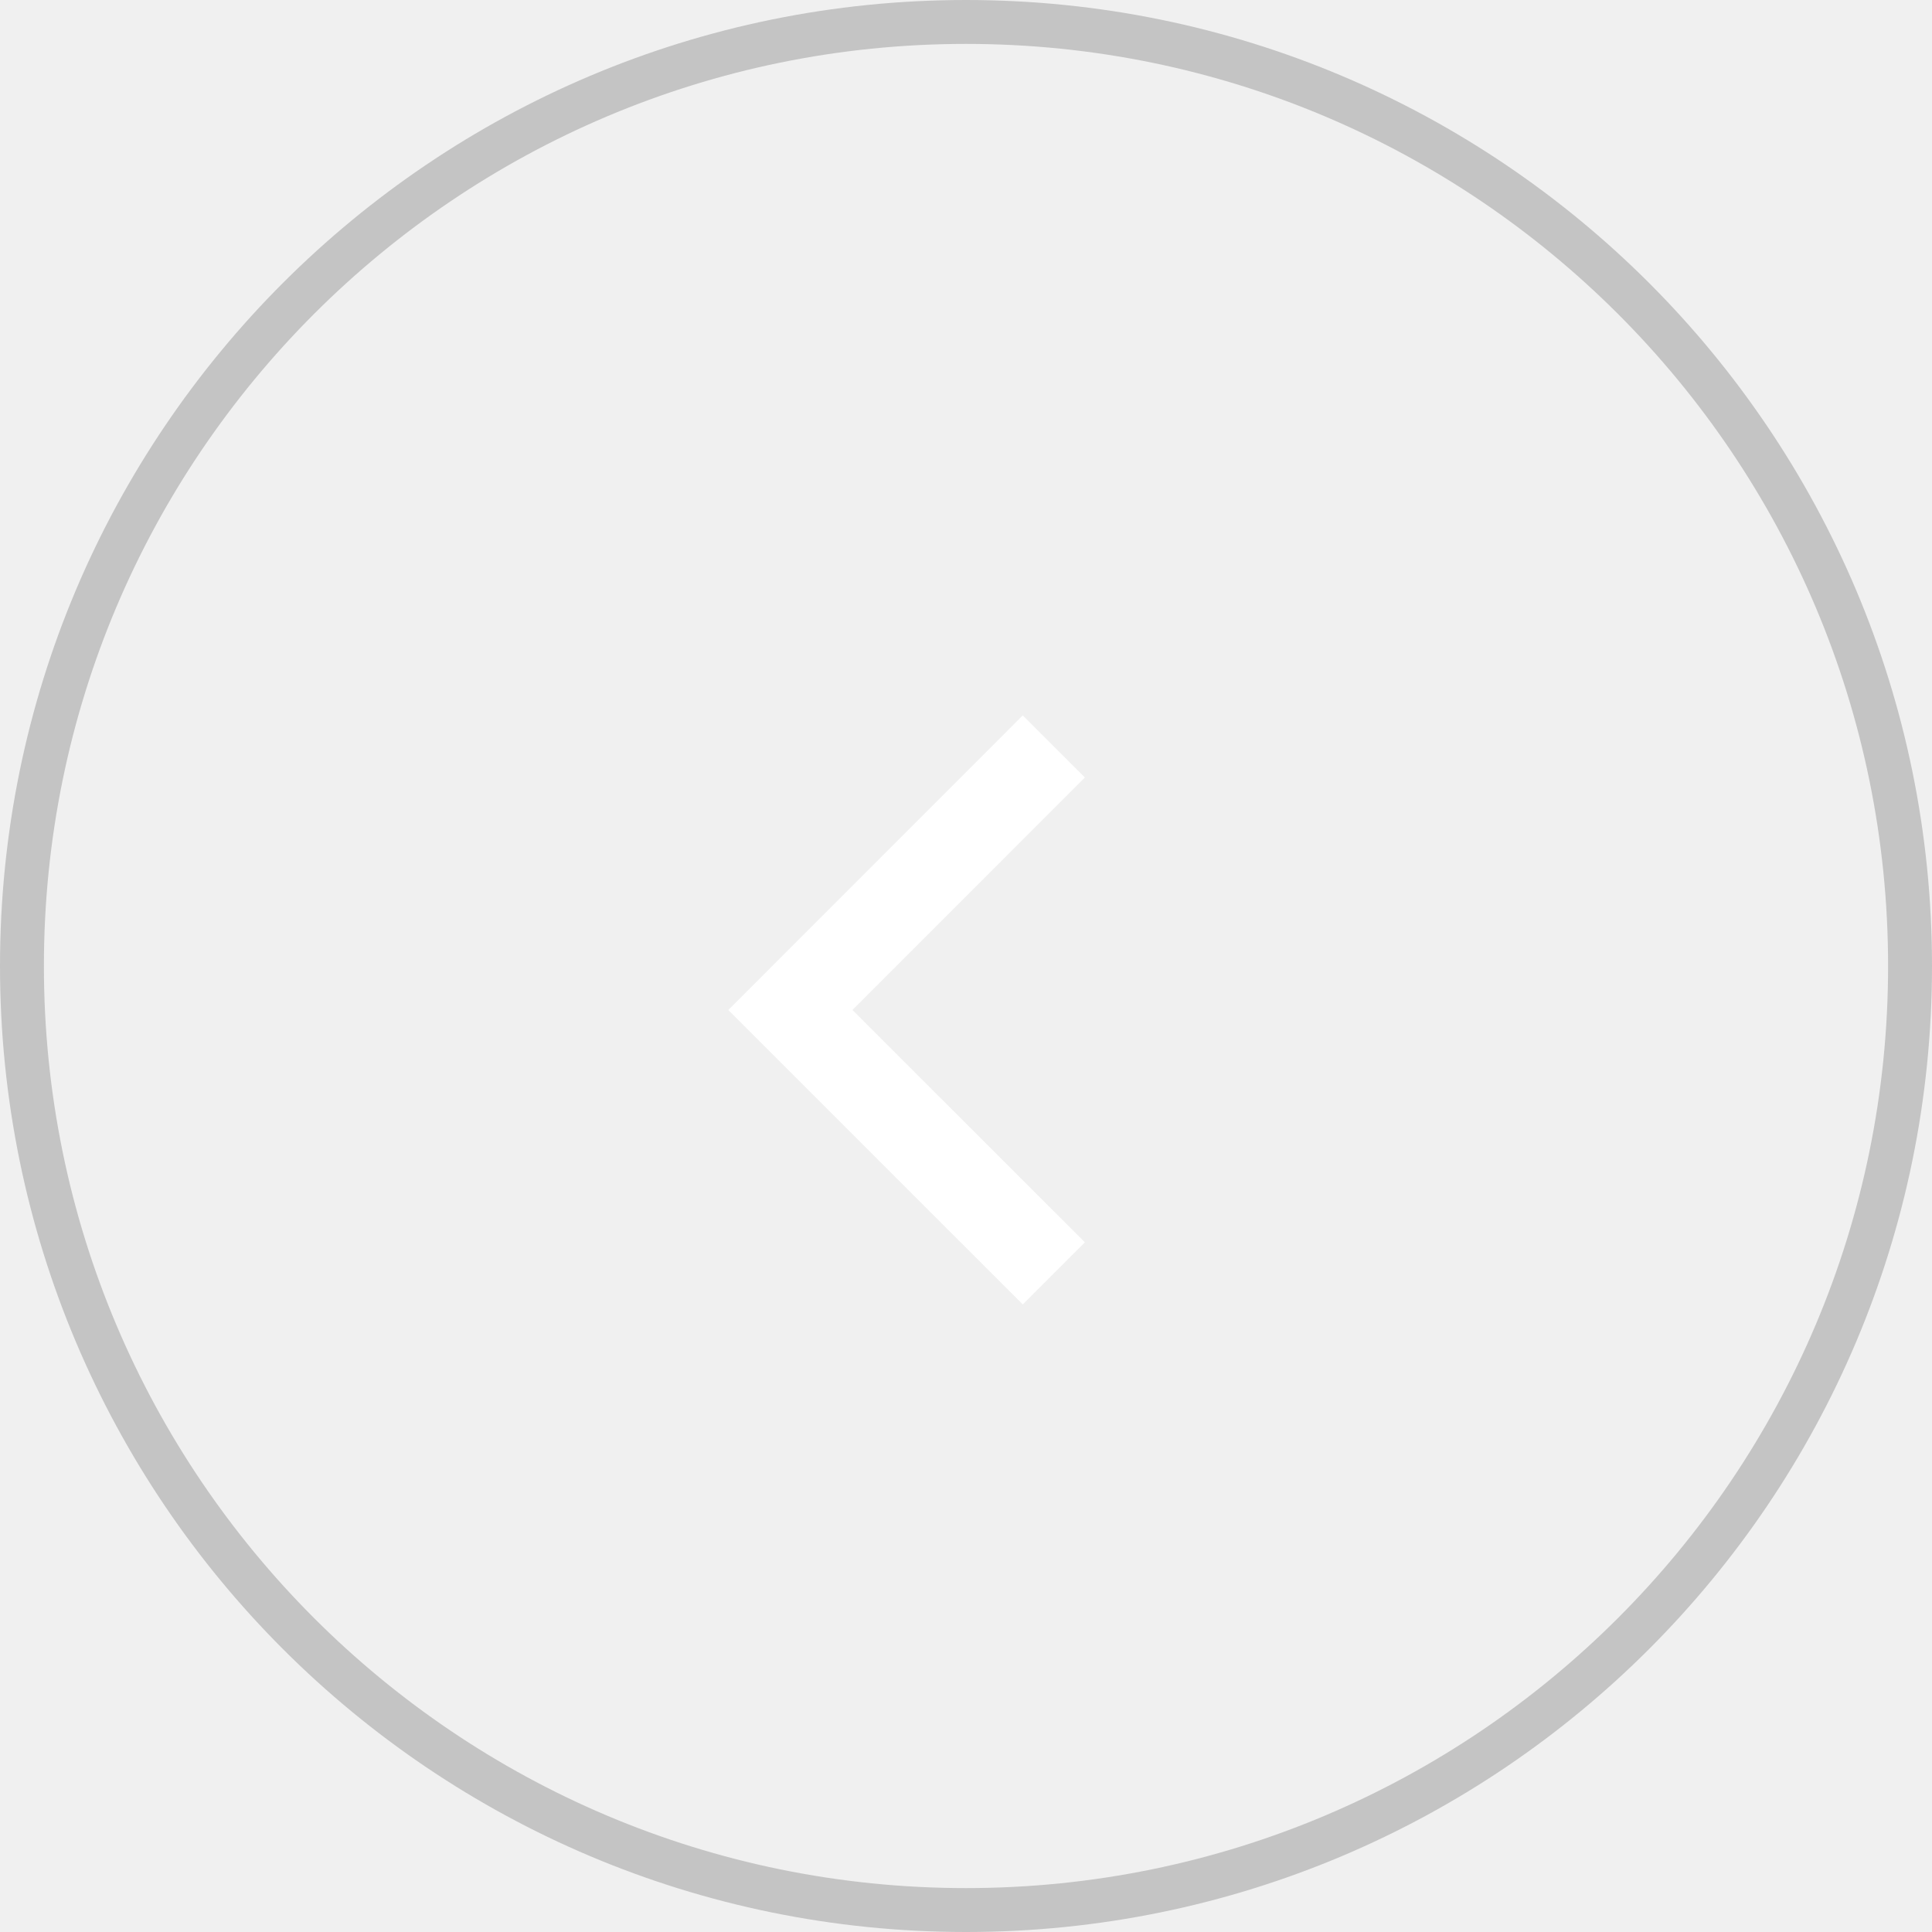
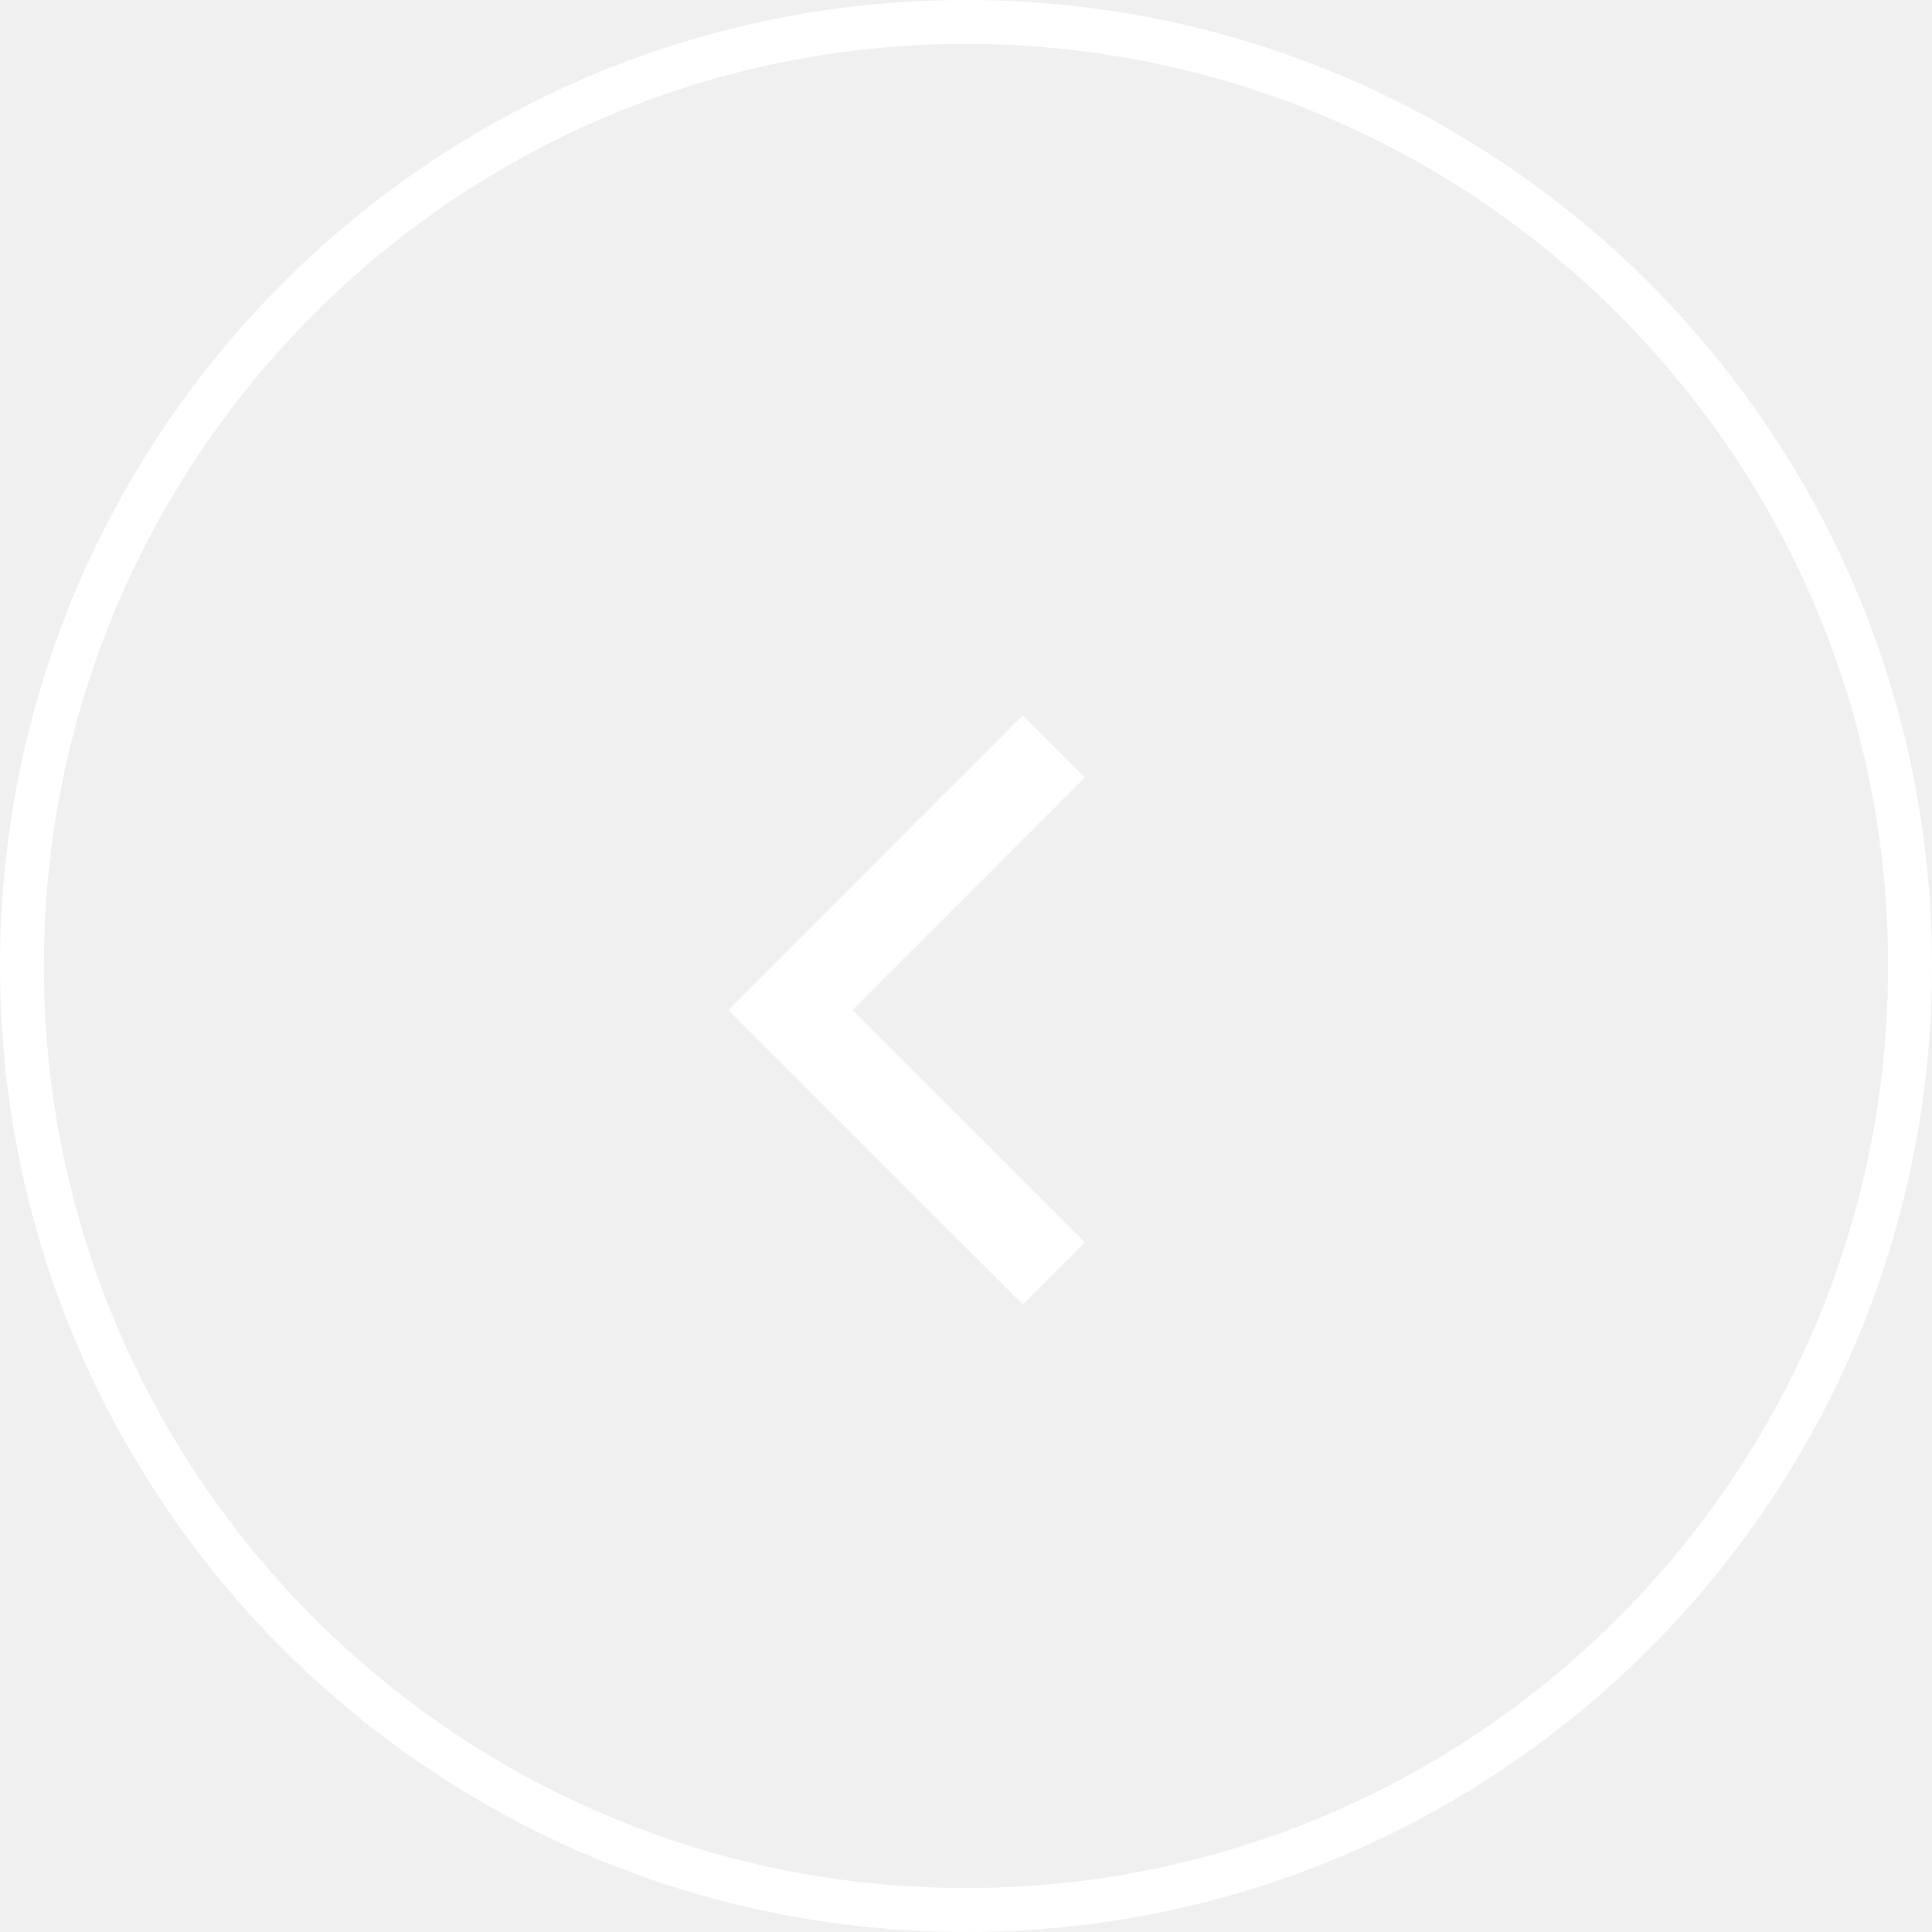
<svg xmlns="http://www.w3.org/2000/svg" width="44" height="44" viewBox="0 0 44 44" fill="none">
-   <rect x="43.5" y="43.5" width="43" height="43" rx="21.5" transform="rotate(-180 43.5 43.5)" stroke="#C4C4C4" />
+   <rect x="43.5" y="43.5" width="43" height="43" rx="21.5" transform="rotate(-180 43.5 43.5)" stroke="#FFF" />
  <path d="M24 29L18 23.002L24 17" stroke="white" stroke-width="2" stroke-miterlimit="10" />
</svg>
